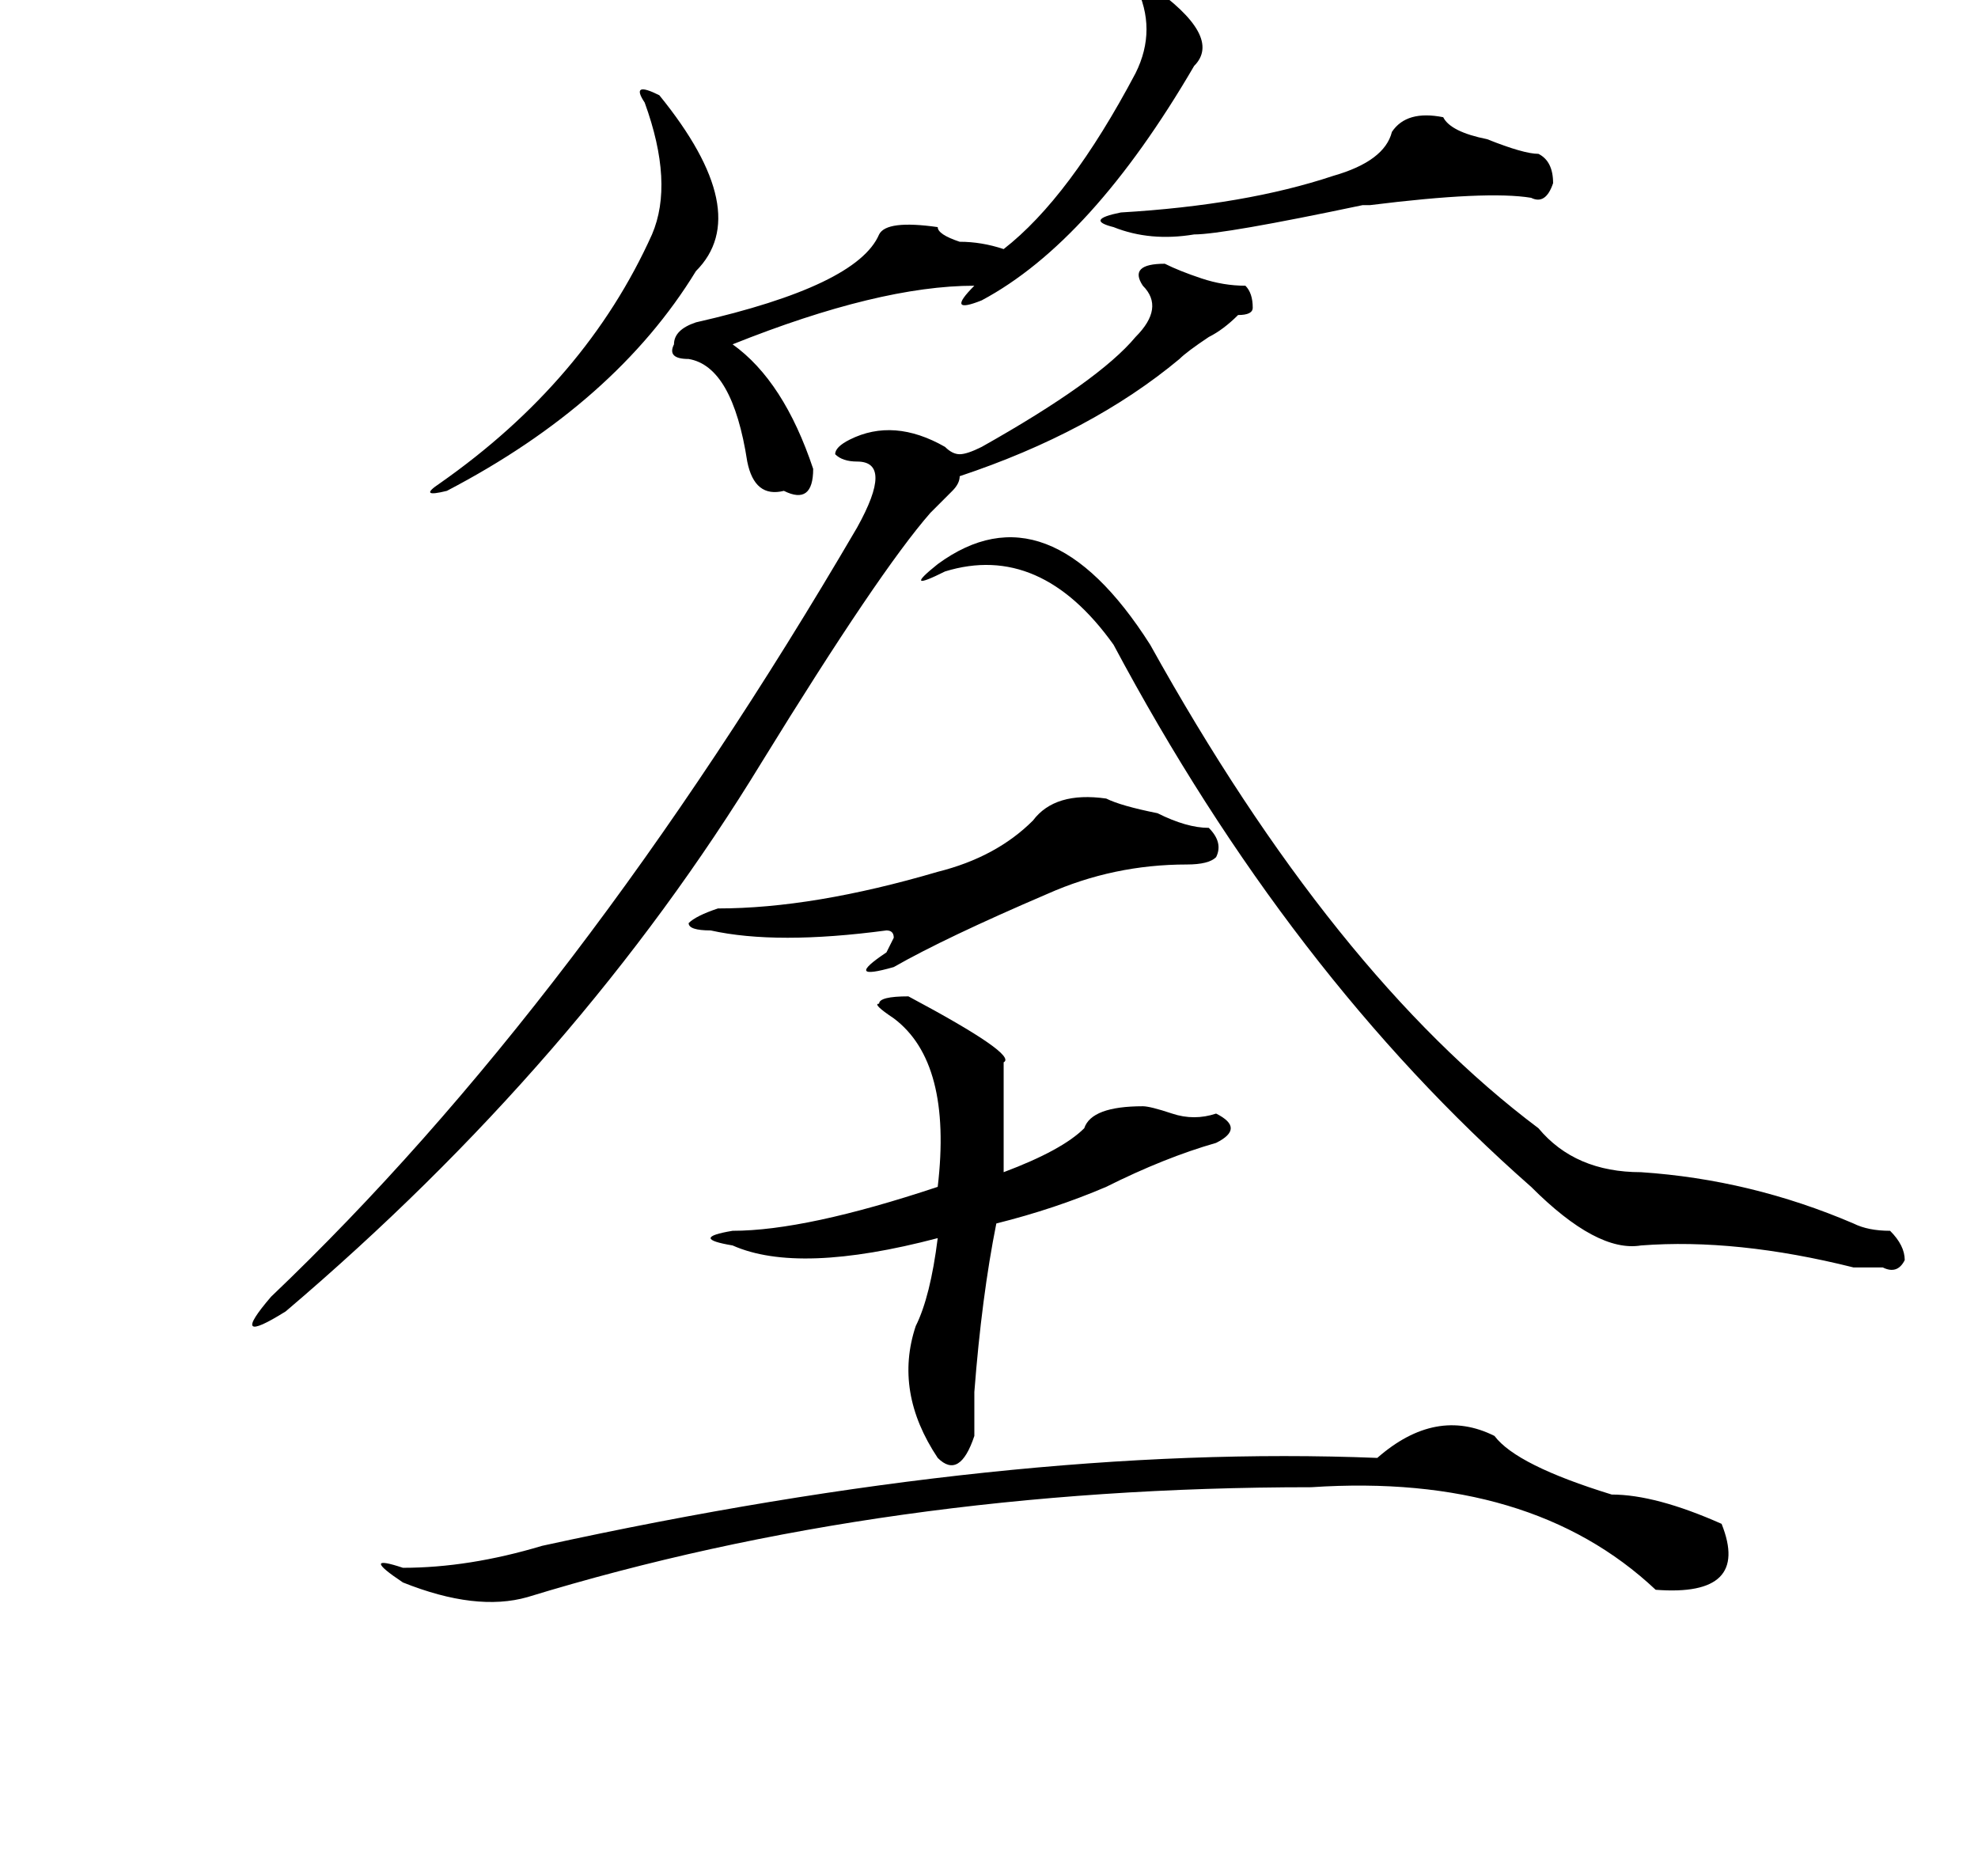
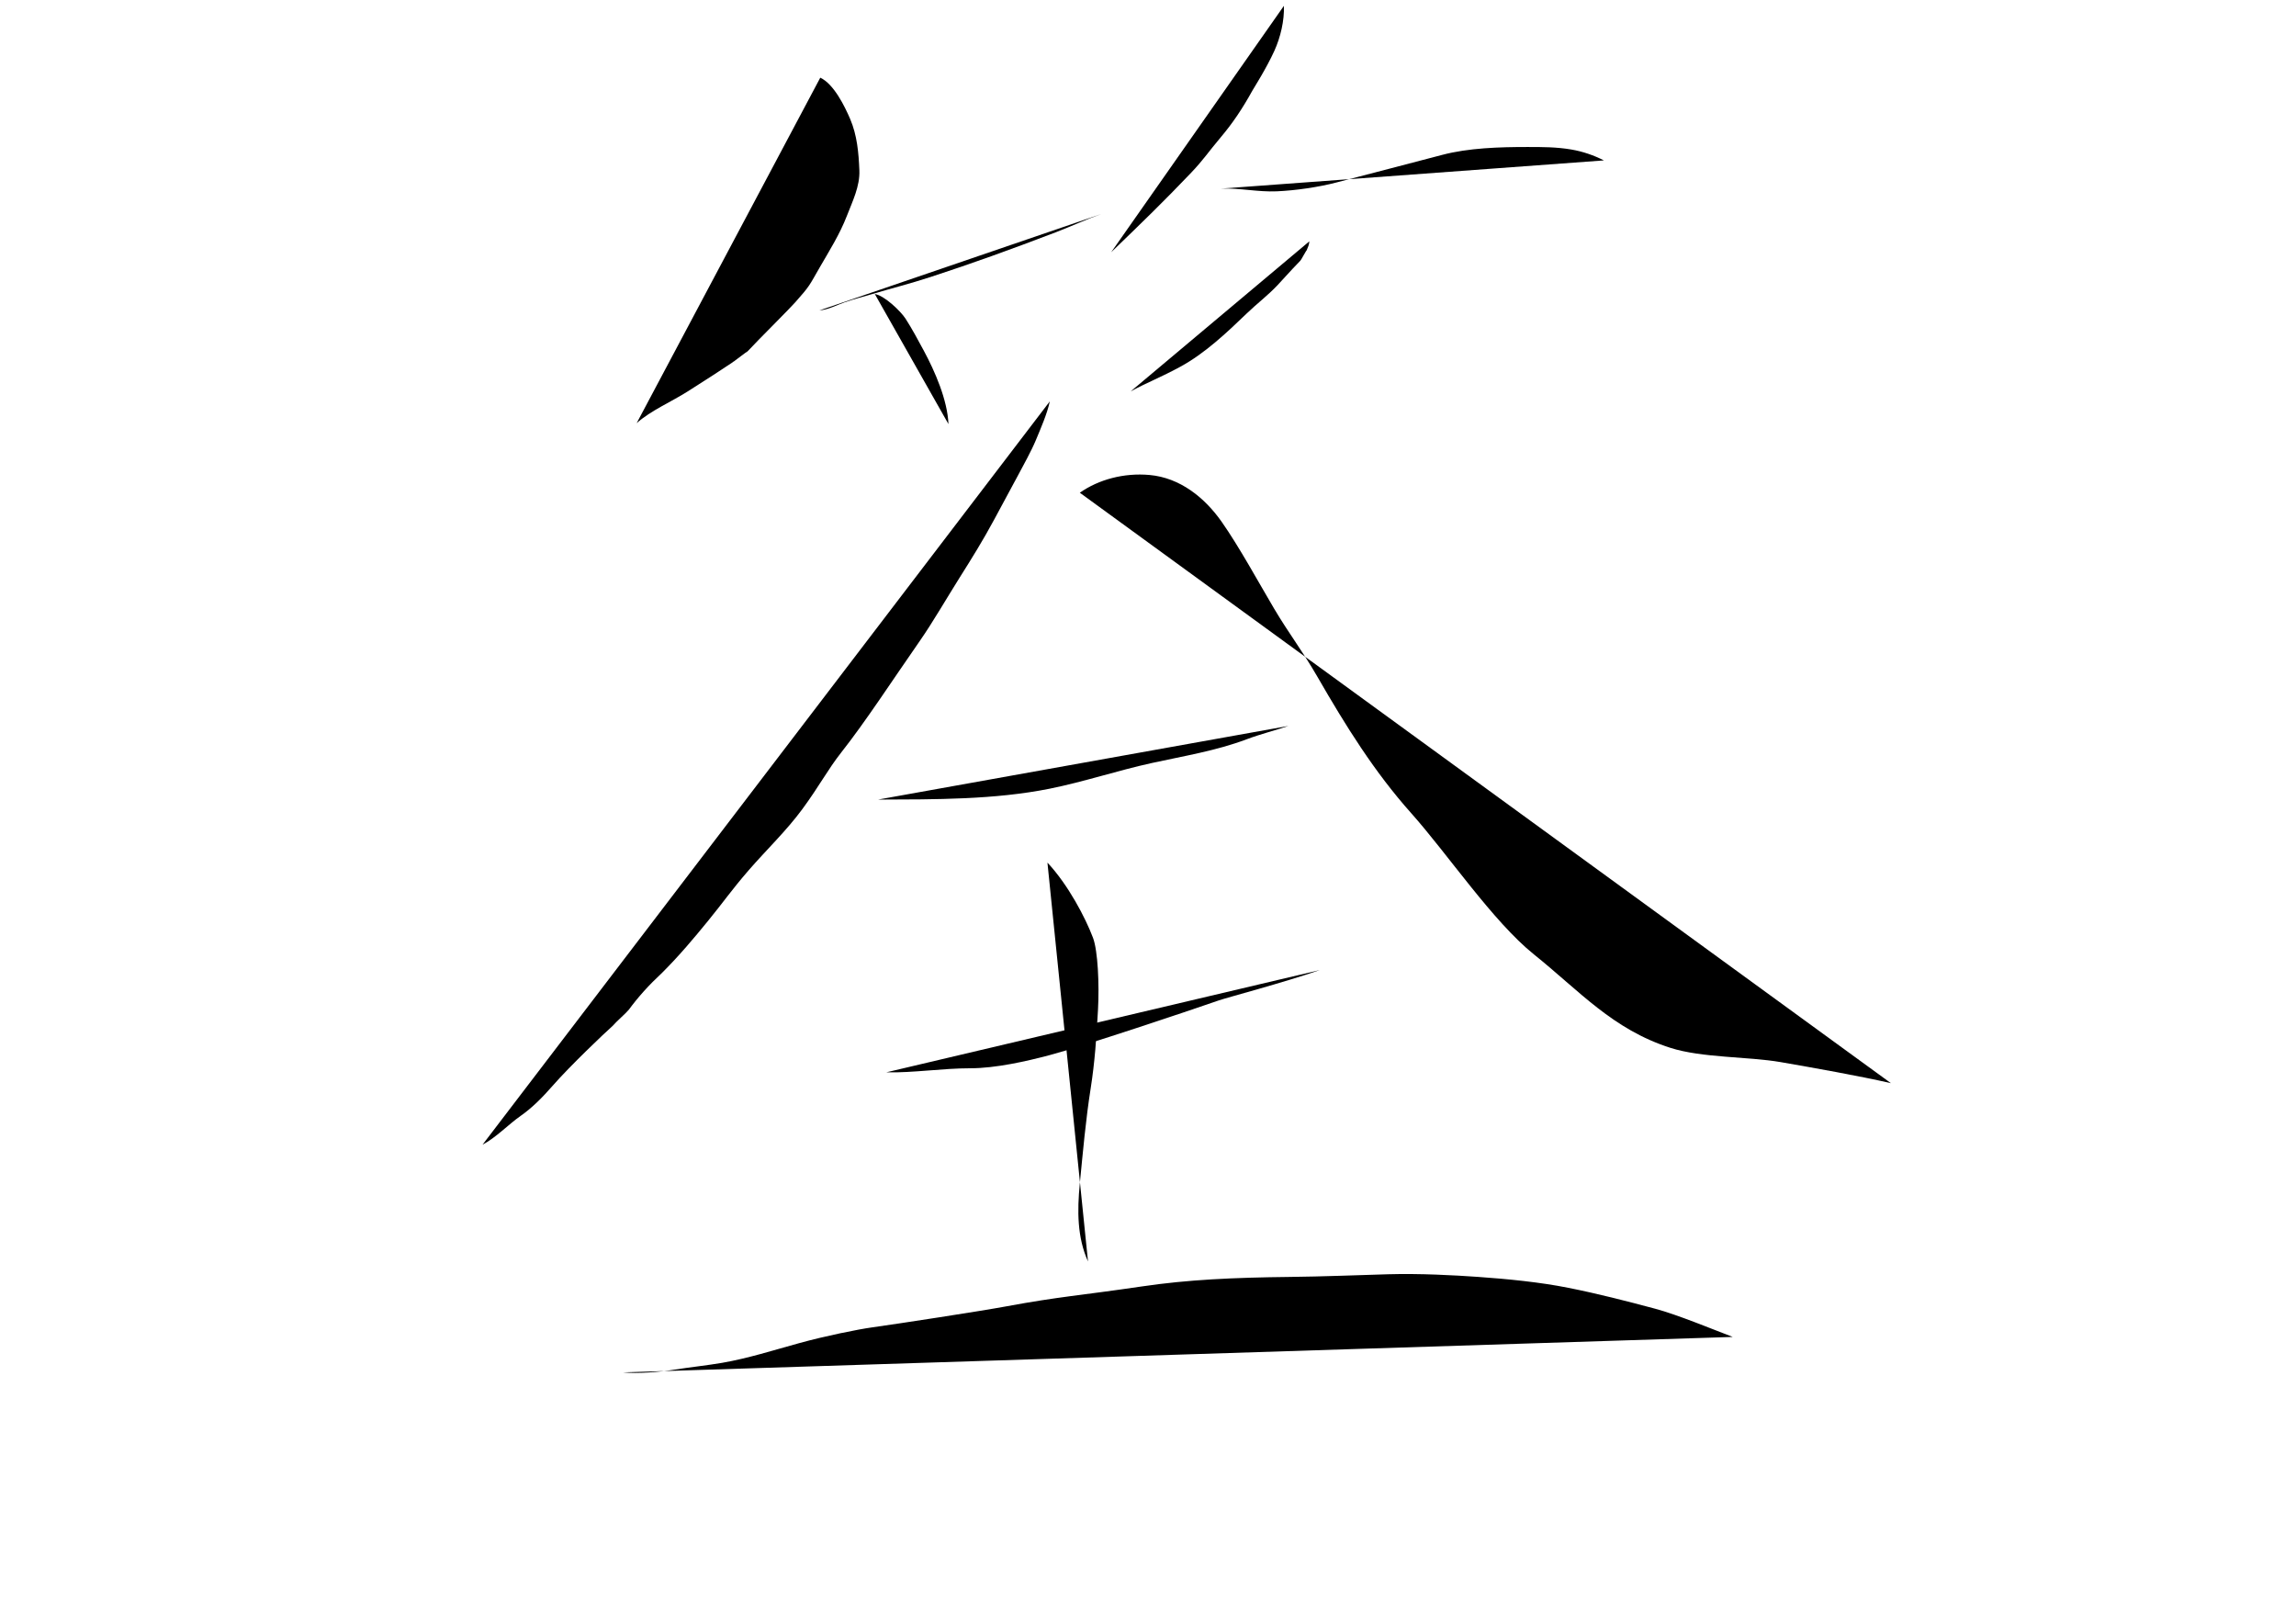
- <svg xmlns="http://www.w3.org/2000/svg" version="1.1" viewBox="-10 0 270 256">
-   <path fill="currentColor" d="M178 199q8 -7 16 -3q3 4 16 8q6 0 15 4q4 10 -9 9q-17 -16 -47 -14q-58 0 -107 15q-7 2 -17 -2q-6 -4 0 -2q9 0 19 -3q64 -14 114 -12zM106 60q6 -3 13 1q1 1 2 1t3 -1q16 -9 21 -15q4 -4 1 -7q-2 -3 3 -3q2 1 5 2t6 1q1 1 1 3q0 1 -2 1q-2 2 -4 3q-3 2 -4 3 q-12 10 -30 16q0 1 -1 2l-3 3q-7 8 -23 34q-25 41 -65 75q-8 5 -2 -2q42 -40 80 -105q5 -9 0 -9q-2 0 -3 -1q0 -1 2 -2zM118 77q15 -11 29 11q25 45 53 66q5 6 14 6q15 1 29 7q2 1 5 1q2 2 2 4q-1 2 -3 1h-4q-16 -4 -29 -3q-6 1 -15 -8q-33 -29 -57 -74q-10 -14 -23 -10 q-6 3 -1 -1zM114 136q15 8 13 9v15q8 -3 11 -6q1 -3 8 -3q1 0 4 1t6 0q2 1 2 2t-2 2q-7 2 -15 6q-7 3 -15 5q-2 10 -3 23v6q-2 6 -5 3q-6 -9 -3 -18q2 -4 3 -12q-19 5 -28 1q-6 -1 0 -2q10 0 28 -6q2 -17 -6 -23q-3 -2 -2 -2q0 -1 4 -1zM147 -2q10 7 6 11q-14 24 -29 32 q-5 2 -1 -2q-13 0 -33 8q7 5 11 17q0 5 -4 3q-4 1 -5 -4q-2 -13 -8 -14q-3 0 -2 -2q0 -2 3 -3q22 -5 25 -12q1 -2 8 -1q0 1 3 2q3 0 6 1q9 -7 18 -24q3 -6 0 -12q-1 -2 2 0zM131 112q3 -4 10 -3q2 1 7 2q4 2 7 2q2 2 1 4q-1 1 -4 1q-10 0 -19 4q-14 6 -21 10q-7 2 -1 -2 l1 -2q0 -1 -1 -1q-15 2 -24 0q-3 0 -3 -1q1 -1 4 -2q13 0 30 -5q8 -2 13 -7zM180 18q2 -3 7 -2q1 2 6 3q5 2 7 2q2 1 2 4q-1 3 -3 2q-6 -1 -22 1q1 0 -1 0q-19 4 -23 4q-6 1 -11 -1q-4 -1 1 -2q17 -1 29 -5q7 -2 8 -6zM80 13q13 16 5 24q-11 18 -34 30q-4 1 -1 -1 q20 -14 29 -34q3 -7 -1 -18q-2 -3 2 -1z" />
+ <svg xmlns="http://www.w3.org/2000/svg" version="1.1" id="chuan" x="0px" y="0px" viewBox="0 0 841.89 595.281" xml:space="preserve">
+   <path class="pen line-chuan-1" d="M300.778,28.474c5.006,2.357,8.963,10.51,10.926,15.074  c2.596,6.039,3.141,12.471,3.408,18.934c0.239,5.783-2.535,11.363-4.576,16.643c-2.616,6.767-6.396,12.732-9.838,18.692  c-4.029,6.976-3.615,6.848-9.086,12.991c-2.298,2.581-10.98,11.218-13.49,13.832c-2.704,2.815-1.486,1.501-3.989,4.157  c-0.301,0.08-4.353,3.25-4.632,3.399c-0.037,0.185-0.831,0.447-0.868,0.632c-3.61,2.352-4.835,3.229-7.188,4.731  c-3.195,2.041-5.962,3.828-9.25,5.924c-5.885,3.753-13.633,7.063-18.75,11.657" />
+   <path class="pen line-chuan-2" d="M300.445,113.807c3.335-0.294,6.143-1.884,9.326-3.001c3.239-1.137,6.703-2,10-2.983  c7.254-2.164,13.596-3.708,21.425-6.267c15.415-5.039,28.875-9.884,46-16.424c5.569-2.127,10.996-4.688,16.583-6.659" />
+   <path class="pen line-chuan-3" d="M320.778,107.807c3.439,0.463,9.511,6.303,11.25,9c2.34,3.629,4.585,7.807,6.75,11.833  c4.016,7.469,8.632,17.967,9,26.833" />
+   <path class="pen line-chuan-4" d="M470.779,2.14c0.197,5.414-1.244,11.539-3.5,16.5c-2.944,6.476-7.57,13.707-7.99,14.466  c-3.878,7.005-7.405,12.155-11.51,17.034c-5.107,6.07-6.444,8.379-11,13.167c-10.264,10.786-18.859,19.063-29.334,29.167" />
+   <path class="pen line-chuan-5" d="M447.779,69.14c6.911-0.248,13.444,1.301,20.391,1c6.784-0.293,15.364-1.53,21.9-3.25  c15.468-4.07,24.593-6.337,38.691-10.091c9.698-2.582,21.151-2.909,31.309-2.909c5.584,0,10.625,0,16.06,0.917  c4.198,0.708,8.262,2.109,11.982,4" />
+   <path class="pen line-chuan-6" d="M480.112,88.474c-0.128,1.488-0.487,1.977-1.001,3.319  c-0.186,0.037-2.139,3.761-2.324,3.798c-4.175,4.299-5.901,6.383-8.343,8.956c-3.766,3.968-7.39,6.611-11.267,10.343  c-7.424,7.147-15.43,14.702-24.407,19.575c-7.234,3.927-11.825,5.592-18.158,9.009" />
+   <path class="pen line-chuan-7" d="M384.945,147.14c-0.954,4.499-3.406,10.115-5.167,14.333  c-1.625,3.895-4.659,9.364-6.333,12.5c-3.917,7.333-5.305,9.839-8.986,16.667c-4.083,7.573-8.044,13.924-12.735,21.363  c-4.284,6.793-9.725,16.186-14.379,22.87c-10.113,14.523-19.9,29.601-28.9,41.018c-4.88,6.191-8,12.25-14.25,20.75  c-5.84,7.942-13.25,15-19.75,22.5c-6.247,7.207-9.183,11.574-14.917,18.583c-5.25,6.417-10.333,12.5-16.667,18.833  c-5.167,4.834-8.75,8.834-12.333,13.669c-1.147,1.388-4.669,4.415-5.833,5.832c-2.917,2.583-15.662,14.679-22.139,22.095  c-3.468,3.97-7.344,7.952-11.711,10.988c-4.223,2.936-9.191,8.103-13.9,10.5" />
+   <path class="pen line-chuan-8" d="M395.945,180.64c6.912-4.849,16.19-7.359,25.611-6.5  c11.096,1.012,20.118,8.228,26.387,17.137c6.42,9.125,13.744,22.579,19.252,31.863c5.552,9.358,10.459,15.59,15.887,25.002  c10.379,17.998,20.809,34.784,34.378,49.984c13.266,14.86,29.964,39.709,44.985,51.764c16.742,13.436,28.809,27.438,50,34.25  c11.642,3.743,28.455,3.167,40.5,5.25c11.818,2.044,28.849,5.072,40.405,7.714" />
+   <path class="pen line-chuan-9" d="M321.945,293.14c20.875-0.066,42.82,0.058,62.974-3.998  c12.483-2.513,24.749-6.62,37.401-9.402c11.791-2.592,23.576-4.471,34.849-8.725c4.984-1.881,10.356-3.212,15.276-4.875" />
+   <path class="pen line-chuan-10" d="M324.945,393.14c10.107,0.212,20.483-1.5,30.913-1.5c9.115,0,20.422-2.523,29.087-4.833  c12.5-3.332,50.333-16,61.833-20c3.279-1.141,23.655-6.477,37.167-11.167" />
+   <path class="pen line-chuan-11" d="M384.072,316.254c7.625,8.125,13.953,20.259,16.706,27.553  c1.793,4.75,2.339,17.093,1.833,26.333c-0.553,10.089-1.167,19.224-2.667,28.75c-1.841,11.691-2.866,23.486-4,35  c-0.994,10.087-0.954,19.79,3,28.583" />
+   <path class="pen line-chuan-12" d="M228.445,503.14c5.462,0.533,13.414-0.127,18.833-1c4.797-0.772,12.675-1.657,17.5-2.5  c9.661-1.688,18.484-4.534,28.358-7.249c9.573-2.633,21.395-5.019,26.642-5.751c9.815-1.37,39.62-5.936,49.085-7.687  c19.908-3.684,26.657-3.914,49.931-7.341c16.827-2.478,33.319-3.237,54.248-3.473c12.329-0.139,23.902-0.625,35.928-0.975  c11.547-0.336,24.225,0.35,32.951,0.963c10.795,0.759,22.721,1.922,33.19,4.013c10.963,2.188,21.473,4.894,31.833,7.666  c8.162,2.184,21.167,7.584,28.417,10.334" />
</svg>
